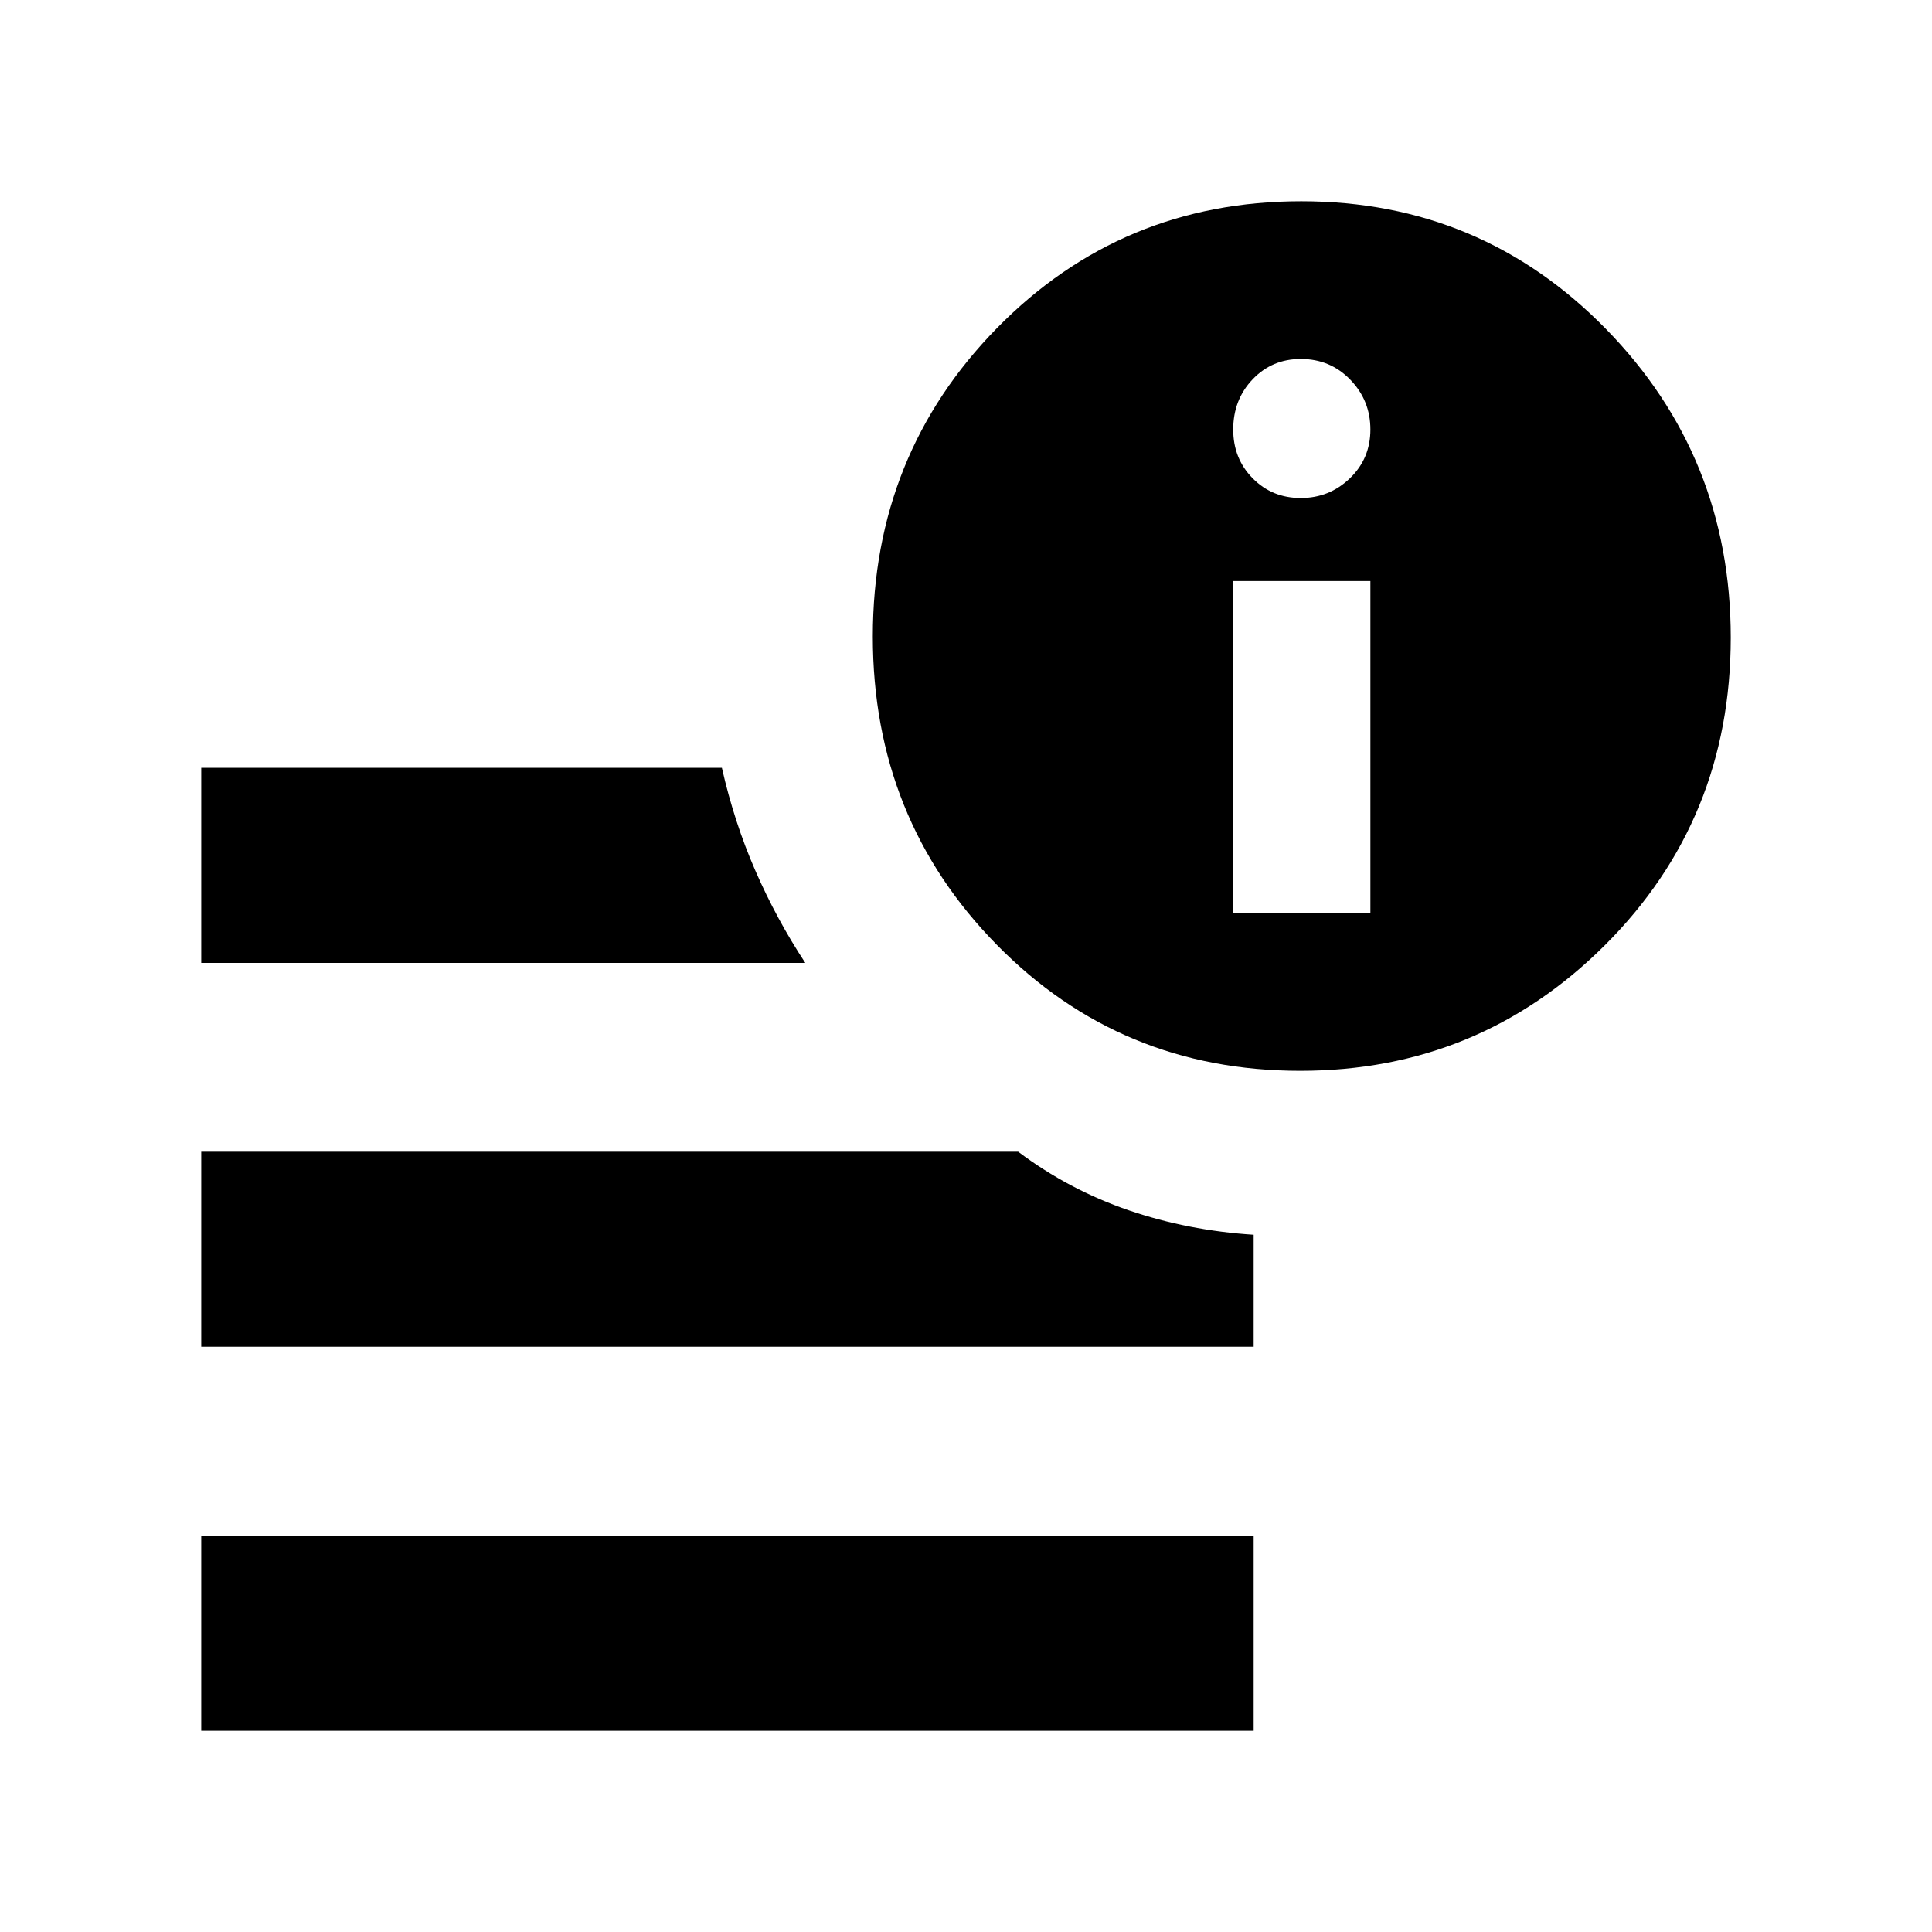
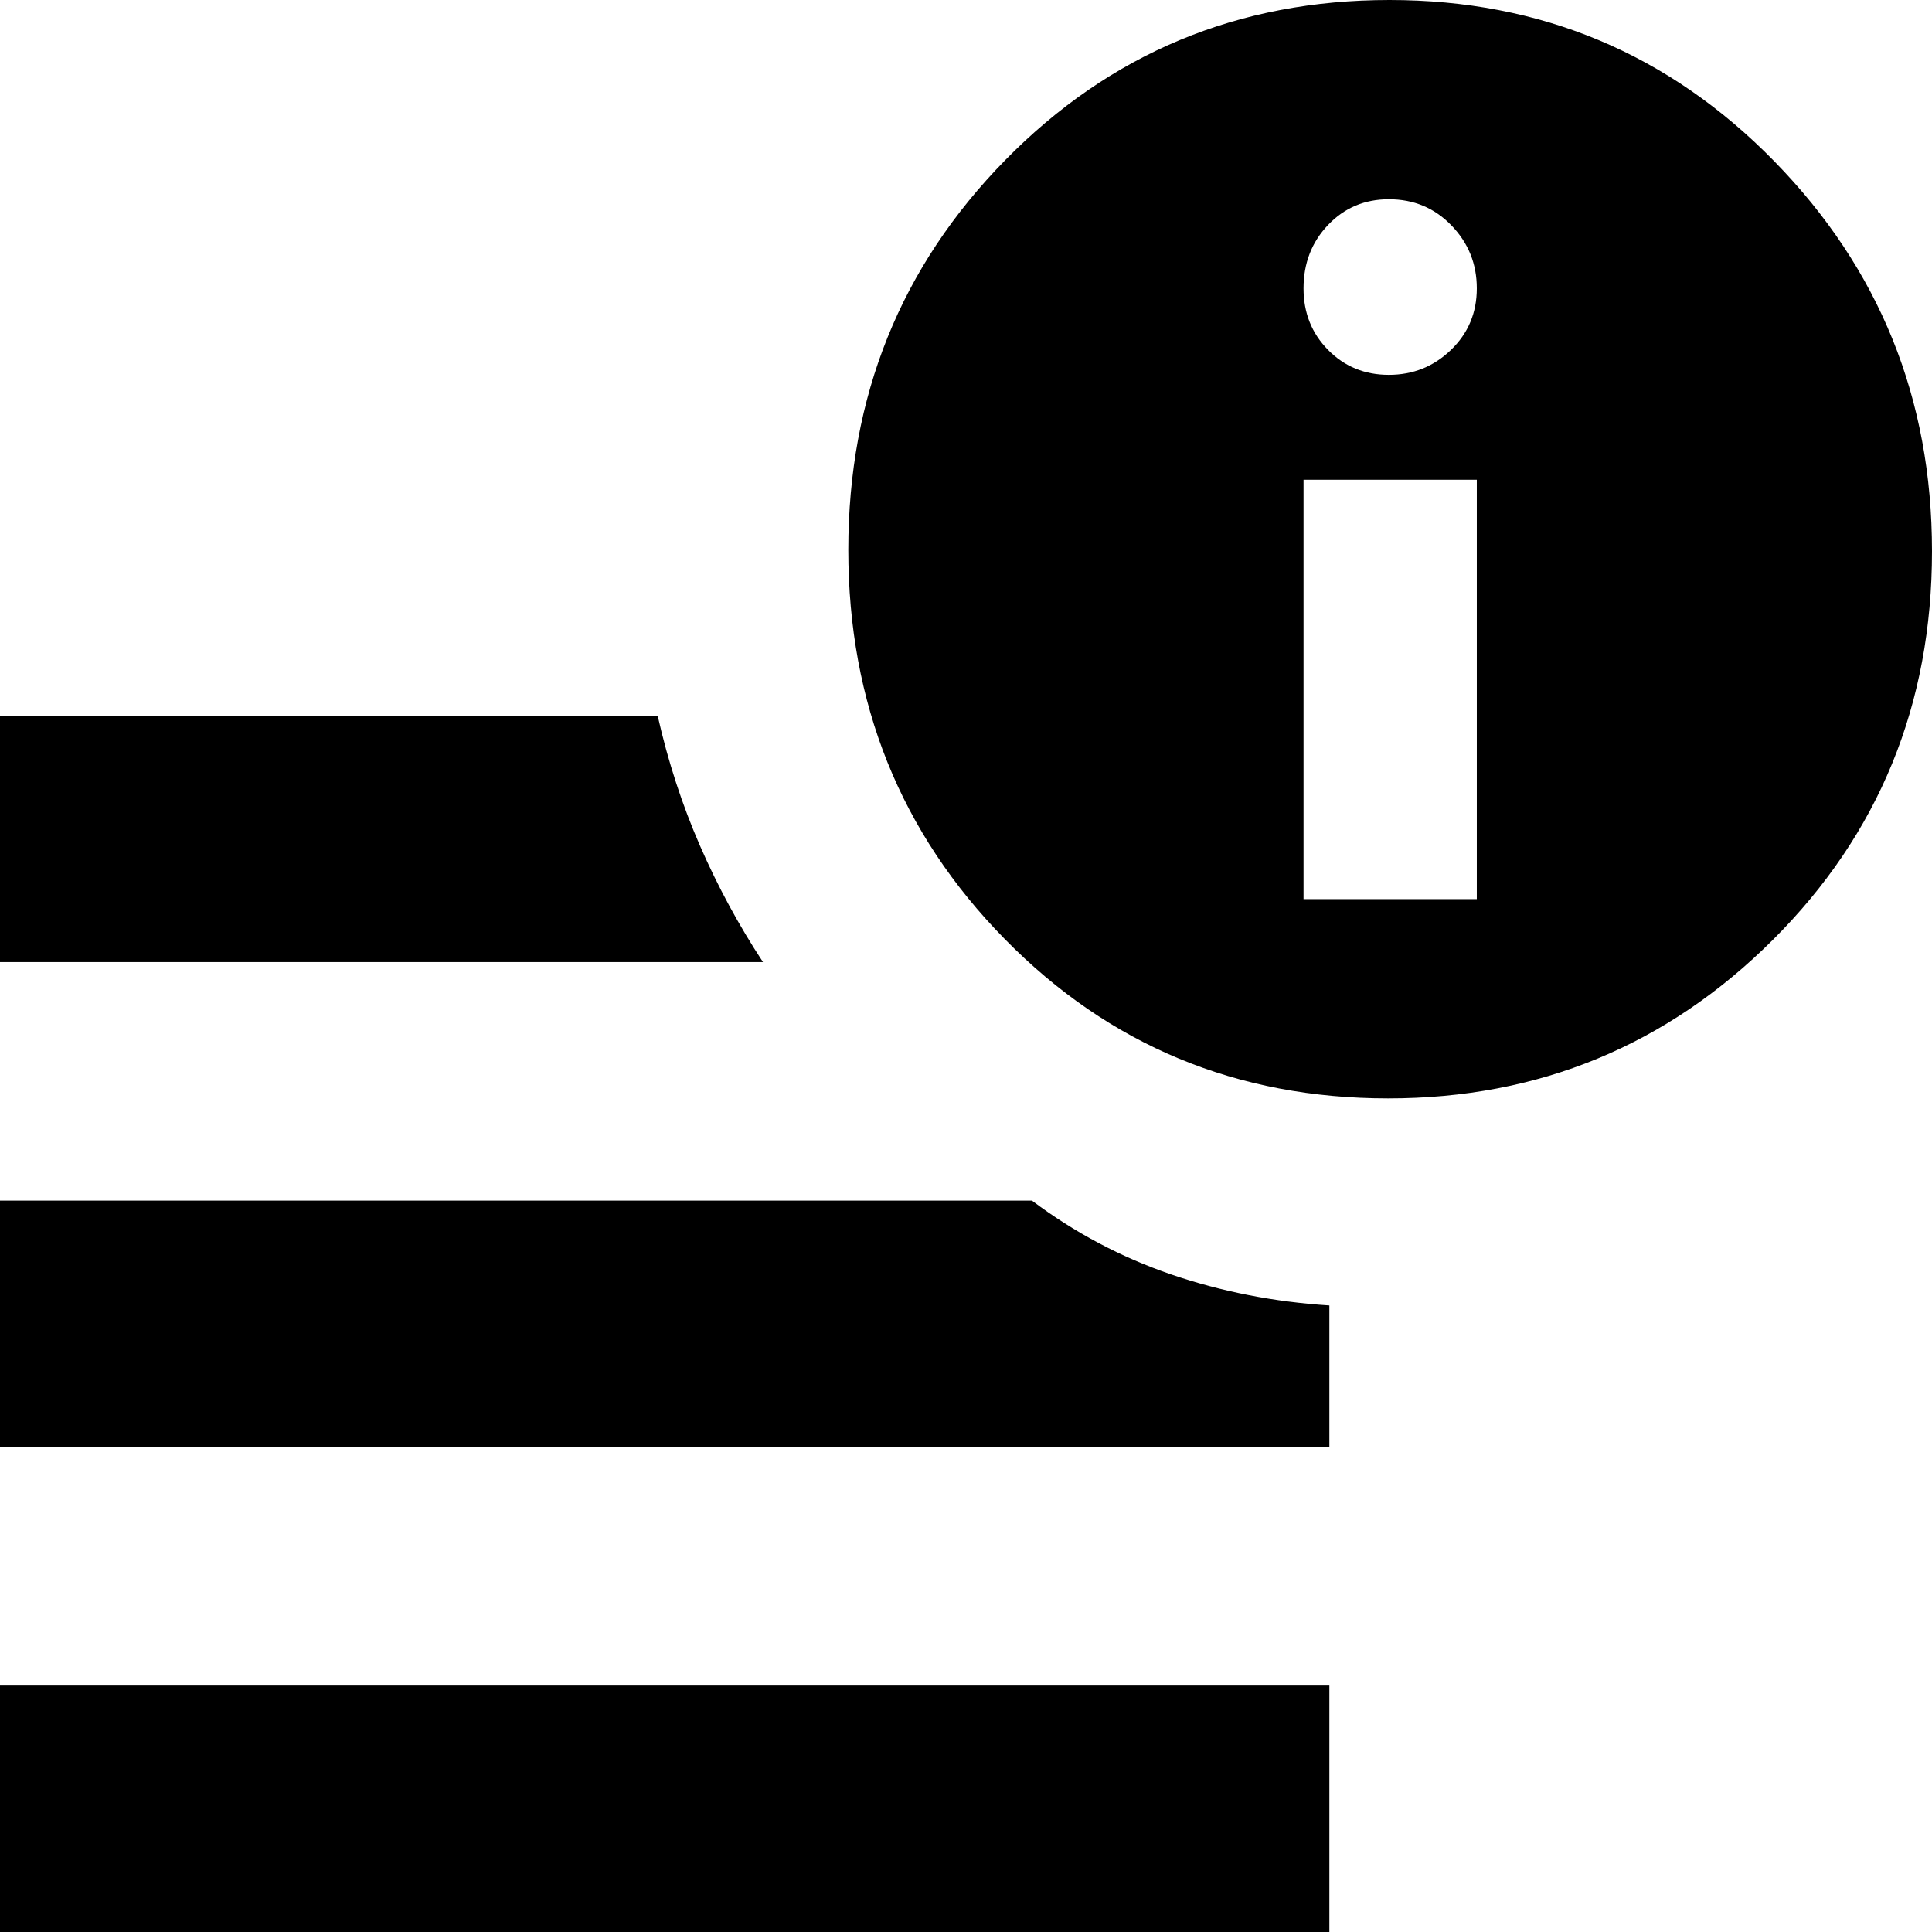
- <svg xmlns="http://www.w3.org/2000/svg" width="100%" height="100%" viewBox="0 0 48 48" version="1.1" xml:space="preserve" style="fill-rule:evenodd;clip-rule:evenodd;stroke-linejoin:round;stroke-miterlimit:2;">
-   <path d="M5,43l0,-4.847l26.147,0l0,4.847l-26.147,0Zm27.304,-16.396c-2.975,-0 -5.489,-1.044 -7.541,-3.133c-2.052,-2.088 -3.078,-4.64 -3.078,-7.656c0,-3.017 1.031,-5.573 3.091,-7.67c2.06,-2.097 4.578,-3.145 7.554,-3.145c2.976,0 5.498,1.057 7.567,3.171c2.069,2.114 3.103,4.671 3.103,7.67c-0,3.016 -1.043,5.564 -3.128,7.643c-2.086,2.08 -4.609,3.12 -7.568,3.12Zm-27.304,-2.681l-0,-4.847l12.935,-0c0.205,0.905 0.483,1.758 0.834,2.561c0.35,0.802 0.763,1.564 1.238,2.286l-15.007,-0Zm-0,9.538l-0,-4.846l20.297,-0c0.841,0.631 1.755,1.115 2.742,1.453c0.987,0.337 2.023,0.54 3.108,0.609l0,2.784l-26.147,0Zm25.639,-10.776l3.408,0l-0,-8.249l-3.408,-0l-0,8.249Zm1.678,-10.312c0.475,0 0.882,-0.163 1.221,-0.49c0.339,-0.326 0.509,-0.73 0.509,-1.211c-0,-0.482 -0.166,-0.894 -0.499,-1.238c-0.332,-0.344 -0.742,-0.515 -1.231,-0.515c-0.475,-0 -0.873,0.168 -1.195,0.505c-0.322,0.337 -0.483,0.753 -0.483,1.248c-0,0.481 0.161,0.885 0.483,1.211c0.322,0.327 0.72,0.49 1.195,0.49Z" style="fill-rule:nonzero;" />
+ <svg xmlns="http://www.w3.org/2000/svg" width="100%" height="100%" viewBox="0 0 40 40" version="1.1" xml:space="preserve" style="fill-rule:evenodd;clip-rule:evenodd;stroke-linejoin:round;stroke-miterlimit:2;">
+   <g transform="matrix(1.05263,0,0,1.05263,-5.26316,-5.26316)">
+     <path d="M5,43L5,38.153L31.147,38.153L31.147,43L5,43ZM32.304,26.604C29.329,26.604 26.815,25.56 24.763,23.471C22.711,21.383 21.685,18.831 21.685,15.815C21.685,12.798 22.716,10.242 24.776,8.145C26.836,6.048 29.354,5 32.33,5C35.306,5 37.828,6.057 39.897,8.171C41.966,10.285 43,12.842 43,15.841C43,18.857 41.957,21.405 39.872,23.484C37.786,25.564 35.263,26.604 32.304,26.604ZM5,23.923L5,19.076L17.935,19.076C18.14,19.981 18.418,20.834 18.769,21.637C19.119,22.439 19.532,23.201 20.007,23.923L5,23.923ZM5,33.461L5,28.615L25.297,28.615C26.138,29.246 27.052,29.73 28.039,30.068C29.026,30.405 30.062,30.608 31.147,30.677L31.147,33.461L5,33.461ZM30.639,22.685L34.047,22.685L34.047,14.436L30.639,14.436L30.639,22.685ZM32.317,12.373C32.792,12.373 33.199,12.21 33.538,11.883C33.877,11.557 34.047,11.153 34.047,10.672C34.047,10.19 33.881,9.778 33.548,9.434C33.216,9.09 32.806,8.919 32.317,8.919C31.842,8.919 31.444,9.087 31.122,9.424C30.8,9.761 30.639,10.177 30.639,10.672C30.639,11.153 30.8,11.557 31.122,11.883C31.444,12.21 31.842,12.373 32.317,12.373Z" style="fill-rule:nonzero;" />
+   </g>
</svg>
